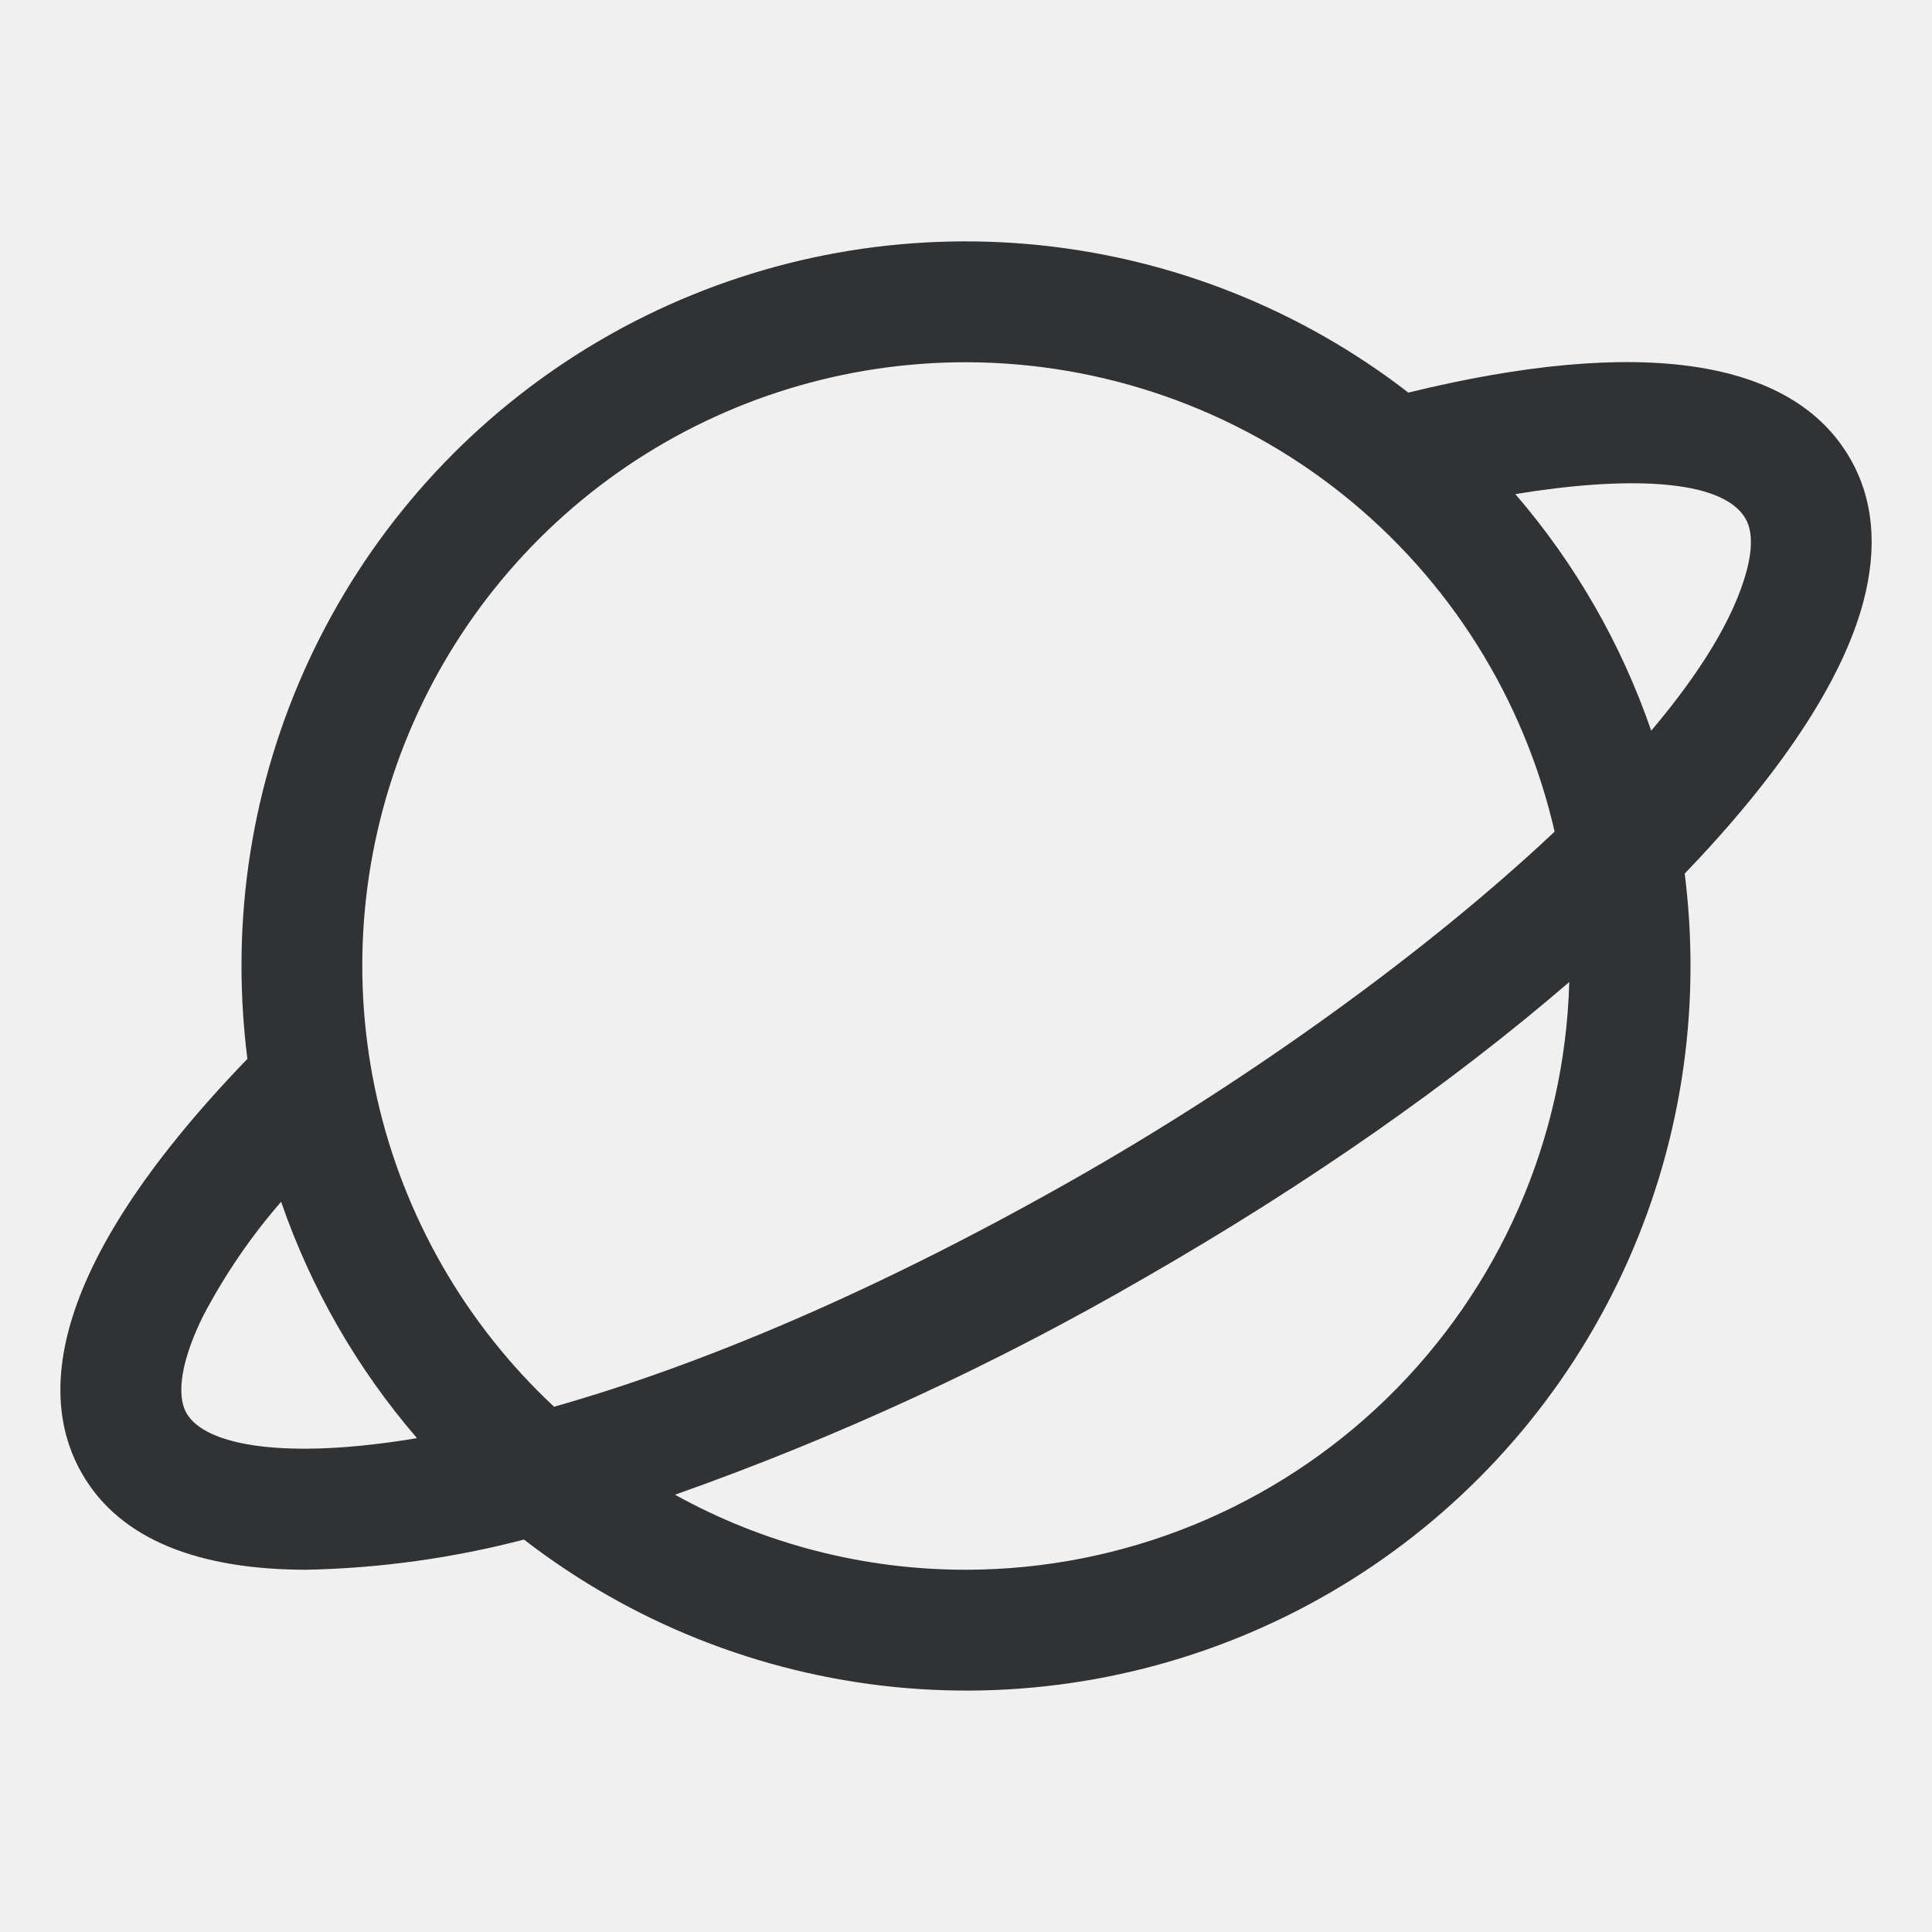
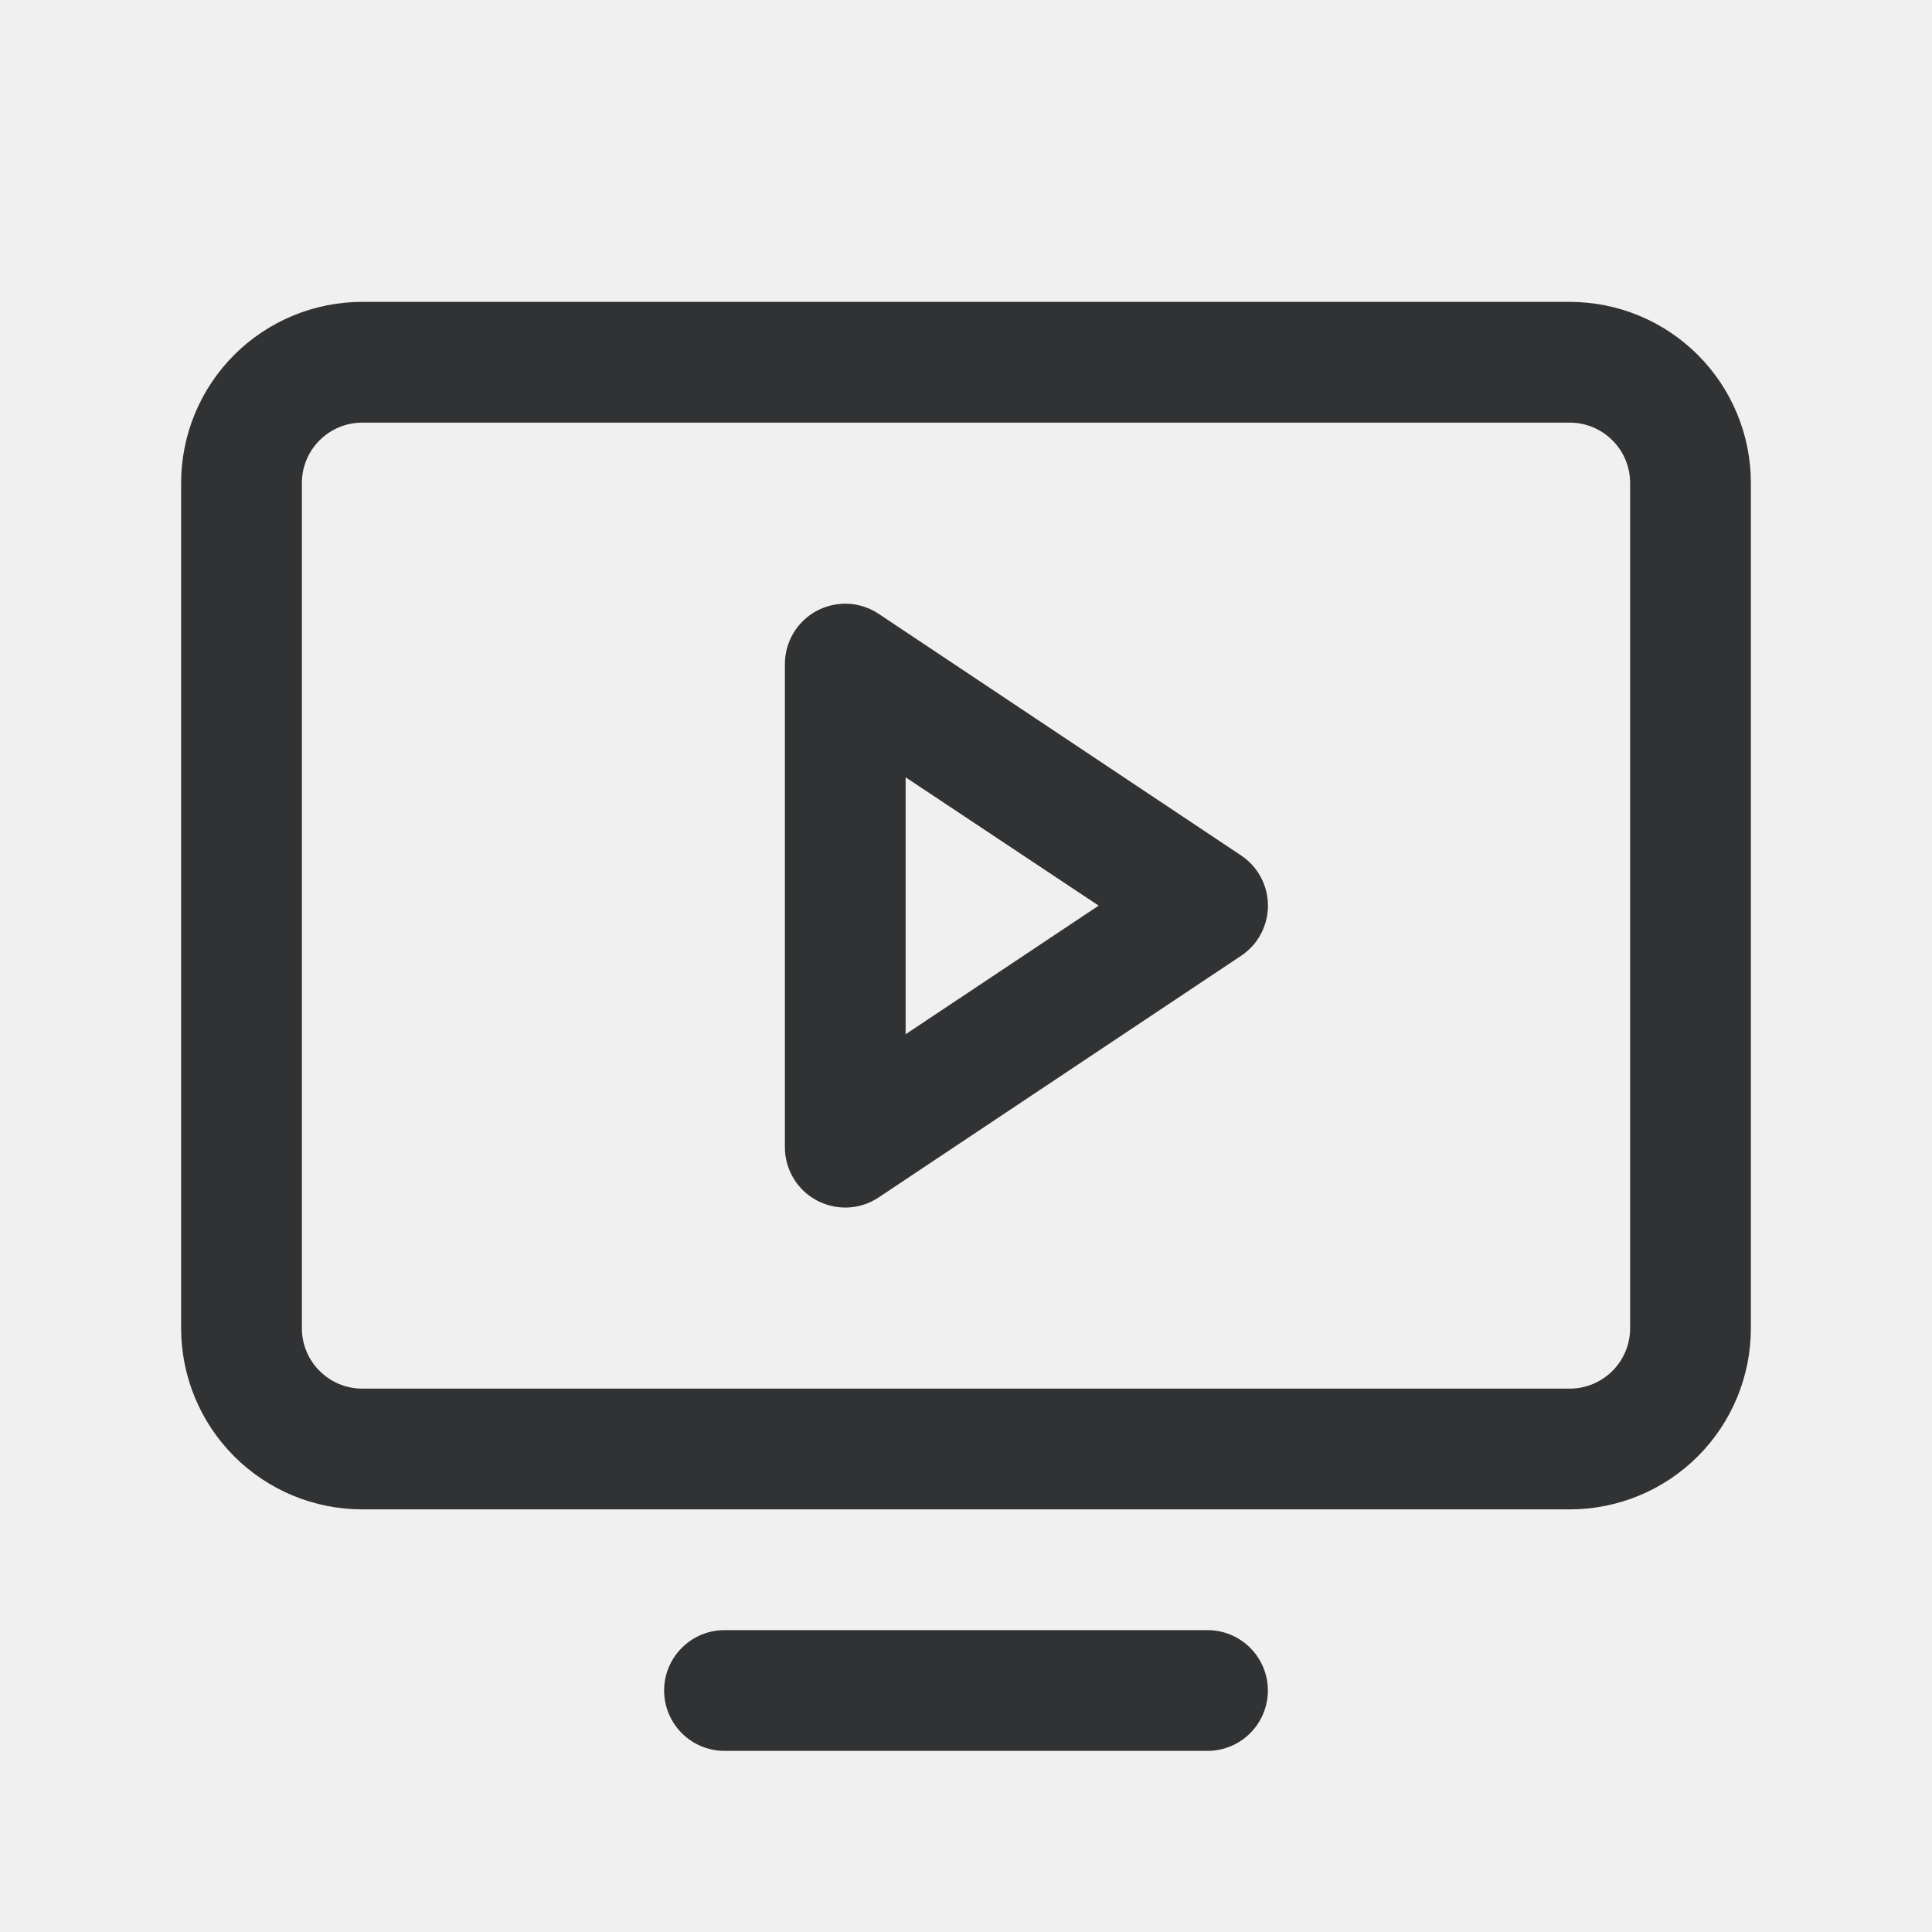
<svg xmlns="http://www.w3.org/2000/svg" width="24" height="24" viewBox="0 0 24 24" fill="none">
-   <path d="M22.979 5.689C22.262 4.452 20.369 4.174 17.495 4.877C16.164 3.848 14.571 3.213 12.898 3.044C11.224 2.875 9.537 3.178 8.027 3.92C6.517 4.662 5.246 5.812 4.357 7.241C3.469 8.669 2.998 10.318 3 12C3 12.386 3.025 12.771 3.073 13.154C0.477 15.844 0.515 17.438 1.022 18.311C1.5 19.14 2.497 19.5 3.81 19.5C4.721 19.481 5.627 19.355 6.509 19.125C7.84 20.153 9.432 20.787 11.106 20.956C12.779 21.124 14.466 20.82 15.975 20.078C17.484 19.336 18.755 18.186 19.643 16.758C20.531 15.33 21.001 13.682 21 12C21 11.616 20.976 11.232 20.928 10.852C22.1 9.633 22.88 8.475 23.145 7.484C23.328 6.798 23.273 6.194 22.979 5.689ZM12 4.5C13.699 4.502 15.347 5.079 16.675 6.138C18.003 7.197 18.933 8.676 19.312 10.331C17.713 11.837 15.548 13.381 13.493 14.562C10.911 16.044 8.67 16.969 6.883 17.475C5.783 16.449 5.017 15.114 4.685 13.647C4.353 12.179 4.471 10.645 5.023 9.245C5.575 7.845 6.536 6.644 7.78 5.797C9.025 4.951 10.495 4.499 12 4.5ZM2.319 17.558C2.182 17.323 2.258 16.88 2.527 16.34C2.794 15.834 3.117 15.36 3.492 14.929C3.864 16.006 4.436 17.002 5.18 17.865C3.562 18.137 2.554 17.963 2.319 17.558ZM12 19.5C10.735 19.501 9.491 19.181 8.385 18.568C10.416 17.85 12.375 16.944 14.238 15.863C16.261 14.701 18.052 13.442 19.494 12.199C19.441 14.152 18.628 16.007 17.229 17.37C15.829 18.733 13.954 19.498 12 19.5ZM21.696 7.096C21.536 7.688 21.115 8.364 20.512 9.077C20.141 7.999 19.568 7.001 18.824 6.138C20.156 5.918 21.39 5.934 21.683 6.442C21.768 6.589 21.773 6.809 21.696 7.096Z" fill="#313234" />
+   <g clip-path="url(#clip0_11_651)">
+     <path d="M19.5 3.75H4.5C3.903 3.75 3.331 3.987 2.909 4.409C2.487 4.831 2.25 5.403 2.25 6V16.5C2.25 17.097 2.487 17.669 2.909 18.091C3.331 18.513 3.903 18.75 4.5 18.75H19.5C20.097 18.75 20.669 18.513 21.091 18.091C21.513 17.669 21.75 17.097 21.75 16.5V6C21.75 5.403 21.513 4.831 21.091 4.409C20.669 3.987 20.097 3.75 19.5 3.75ZM20.25 16.5C20.25 16.699 20.171 16.89 20.03 17.03C19.89 17.171 19.699 17.25 19.5 17.25H4.5C4.301 17.25 4.11 17.171 3.97 17.03C3.829 16.89 3.75 16.699 3.75 16.5V6C3.75 5.801 3.829 5.61 3.97 5.47C4.11 5.329 4.301 5.25 4.5 5.25H19.5C19.699 5.25 19.89 5.329 20.03 5.47C20.171 5.61 20.25 5.801 20.25 6V16.5ZM15.75 21C15.75 21.199 15.671 21.39 15.53 21.53C15.39 21.671 15.199 21.75 15 21.75H9C8.801 21.75 8.61 21.671 8.47 21.53C8.329 21.39 8.25 21.199 8.25 21C8.25 20.801 8.329 20.61 8.47 20.47C8.61 20.329 8.801 20.25 9 20.25H15C15.199 20.25 15.39 20.329 15.53 20.47C15.671 20.61 15.75 20.801 15.75 21ZM15.416 10.626L10.916 7.626C10.803 7.55 10.672 7.507 10.536 7.5C10.401 7.494 10.266 7.524 10.146 7.588C10.026 7.652 9.926 7.748 9.856 7.864C9.787 7.981 9.75 8.114 9.75 8.25V14.25C9.75 14.386 9.787 14.519 9.856 14.636C9.926 14.752 10.026 14.848 10.146 14.912C10.266 14.976 10.401 15.006 10.536 15C10.672 14.993 10.803 14.95 10.916 14.874L15.416 11.874C15.519 11.806 15.604 11.713 15.662 11.604C15.72 11.495 15.751 11.374 15.751 11.25C15.751 11.126 15.72 11.005 15.662 10.896C15.604 10.787 15.519 10.694 15.416 10.626ZM11.25 12.848V9.656L13.648 11.25L11.25 12.848Z" fill="#313234" />
+   </g>
+   <defs>
+     <clipPath id="clip0_11_651">
+       <rect width="24" height="24" fill="white" />
+     </clipPath>
+   </defs>
</svg>
